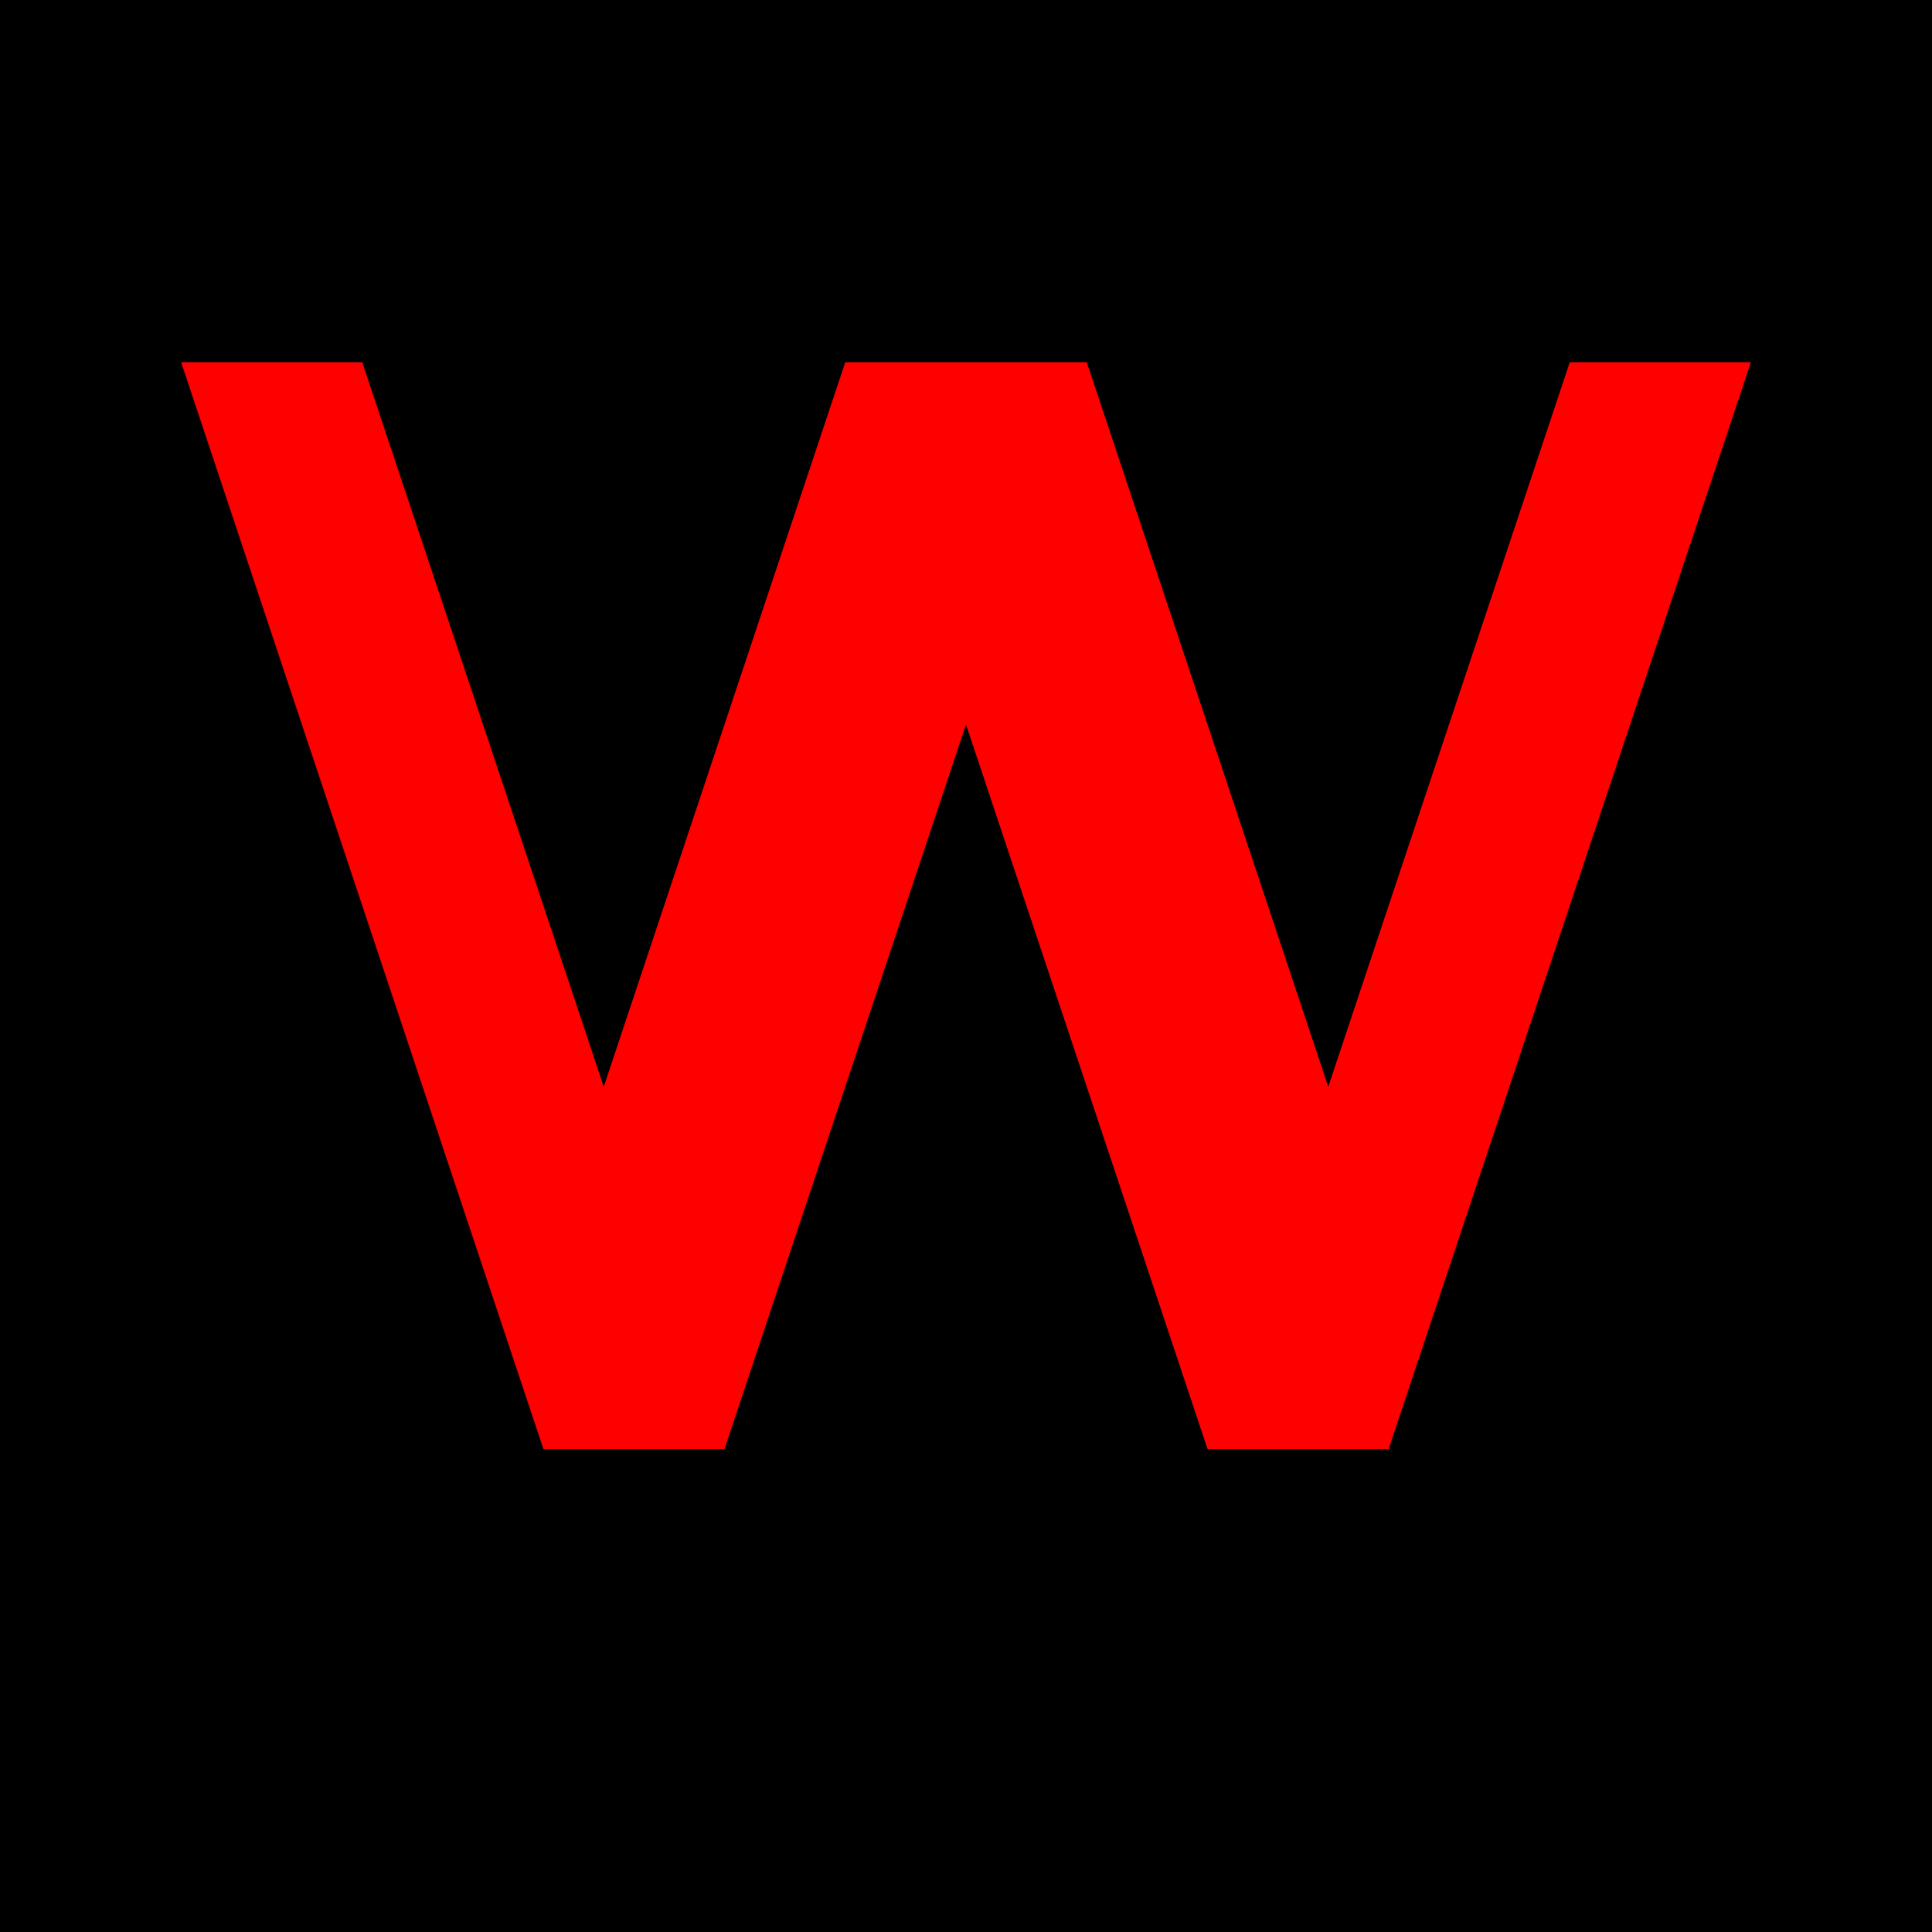
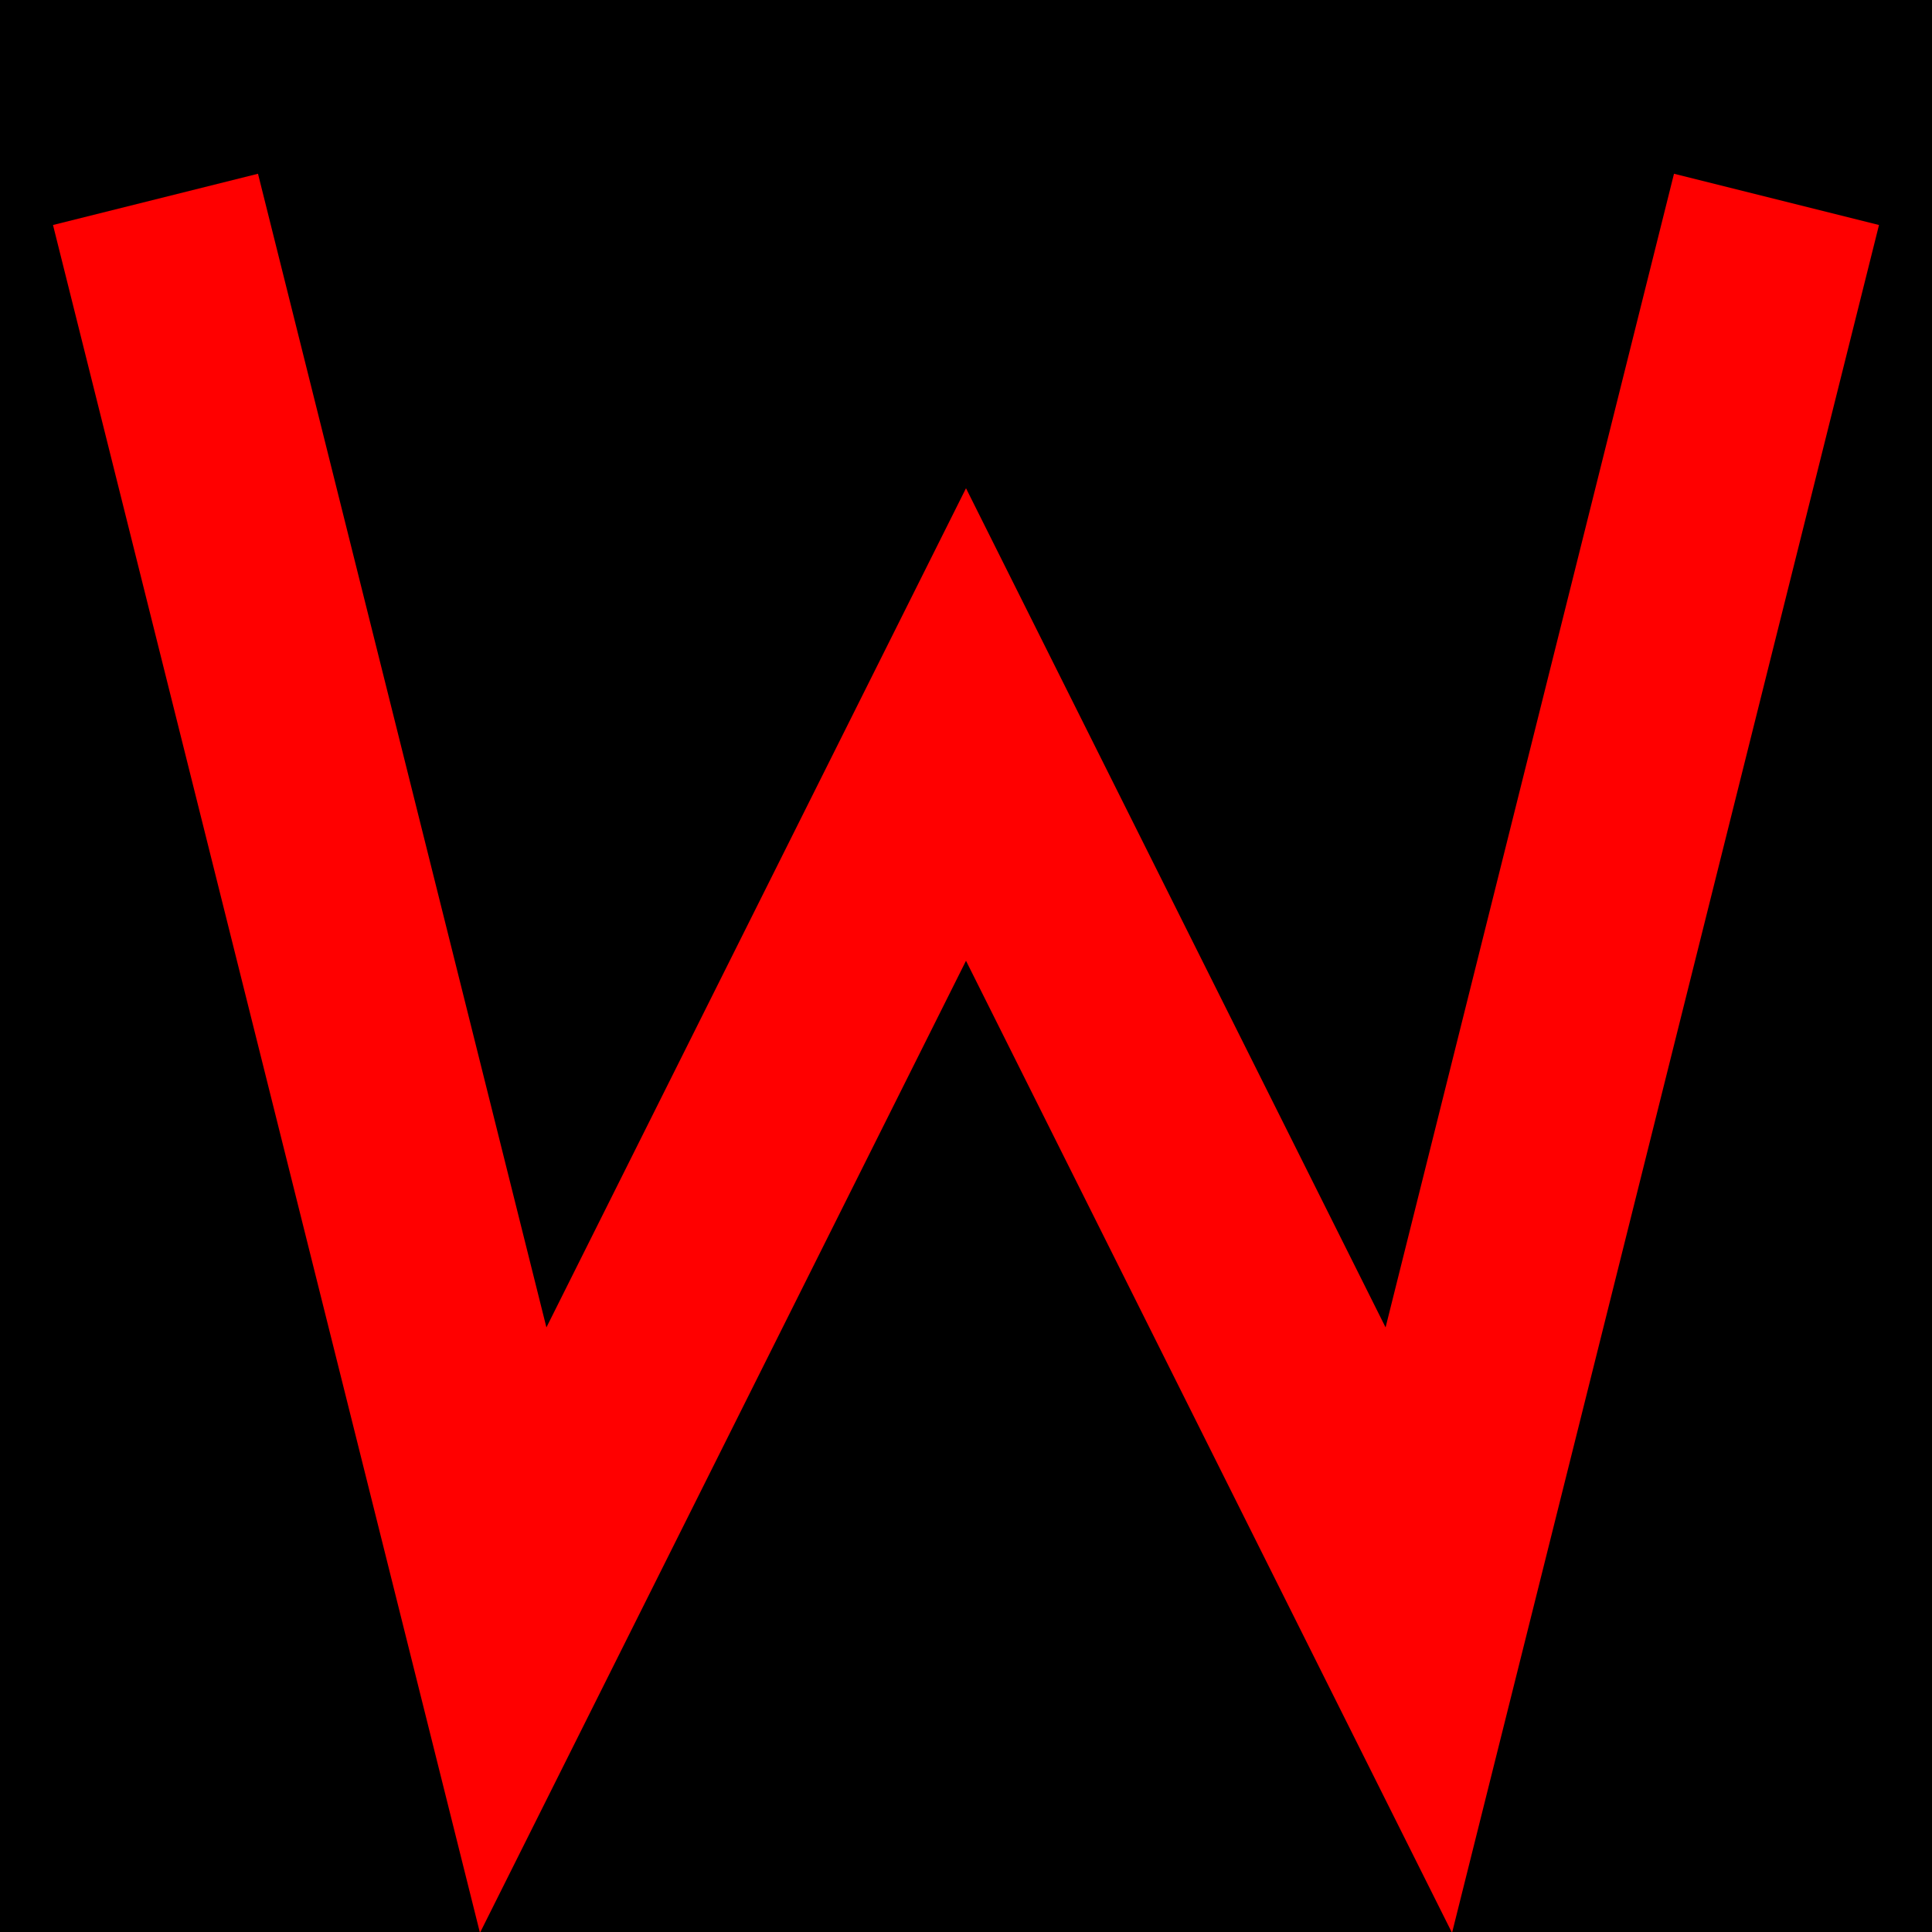
<svg xmlns="http://www.w3.org/2000/svg" viewBox="0 0 64 64" fill="none">
-   <rect width="64" height="64" fill="#000000" />
-   <path d="M6 12L18 48H24L32 24L40 48H46L58 12H52L44 36L36 12H28L20 36L12 12H6Z" fill="#FF0000" />
+   <rect width="64" height="64" fill="#000" />
+   <polyline points="6,10 17,54 32,24 47,54 58,10" stroke="#FF0000" stroke-width="7" stroke-linejoin="miter" stroke-linecap="square" fill="none" />
</svg>
